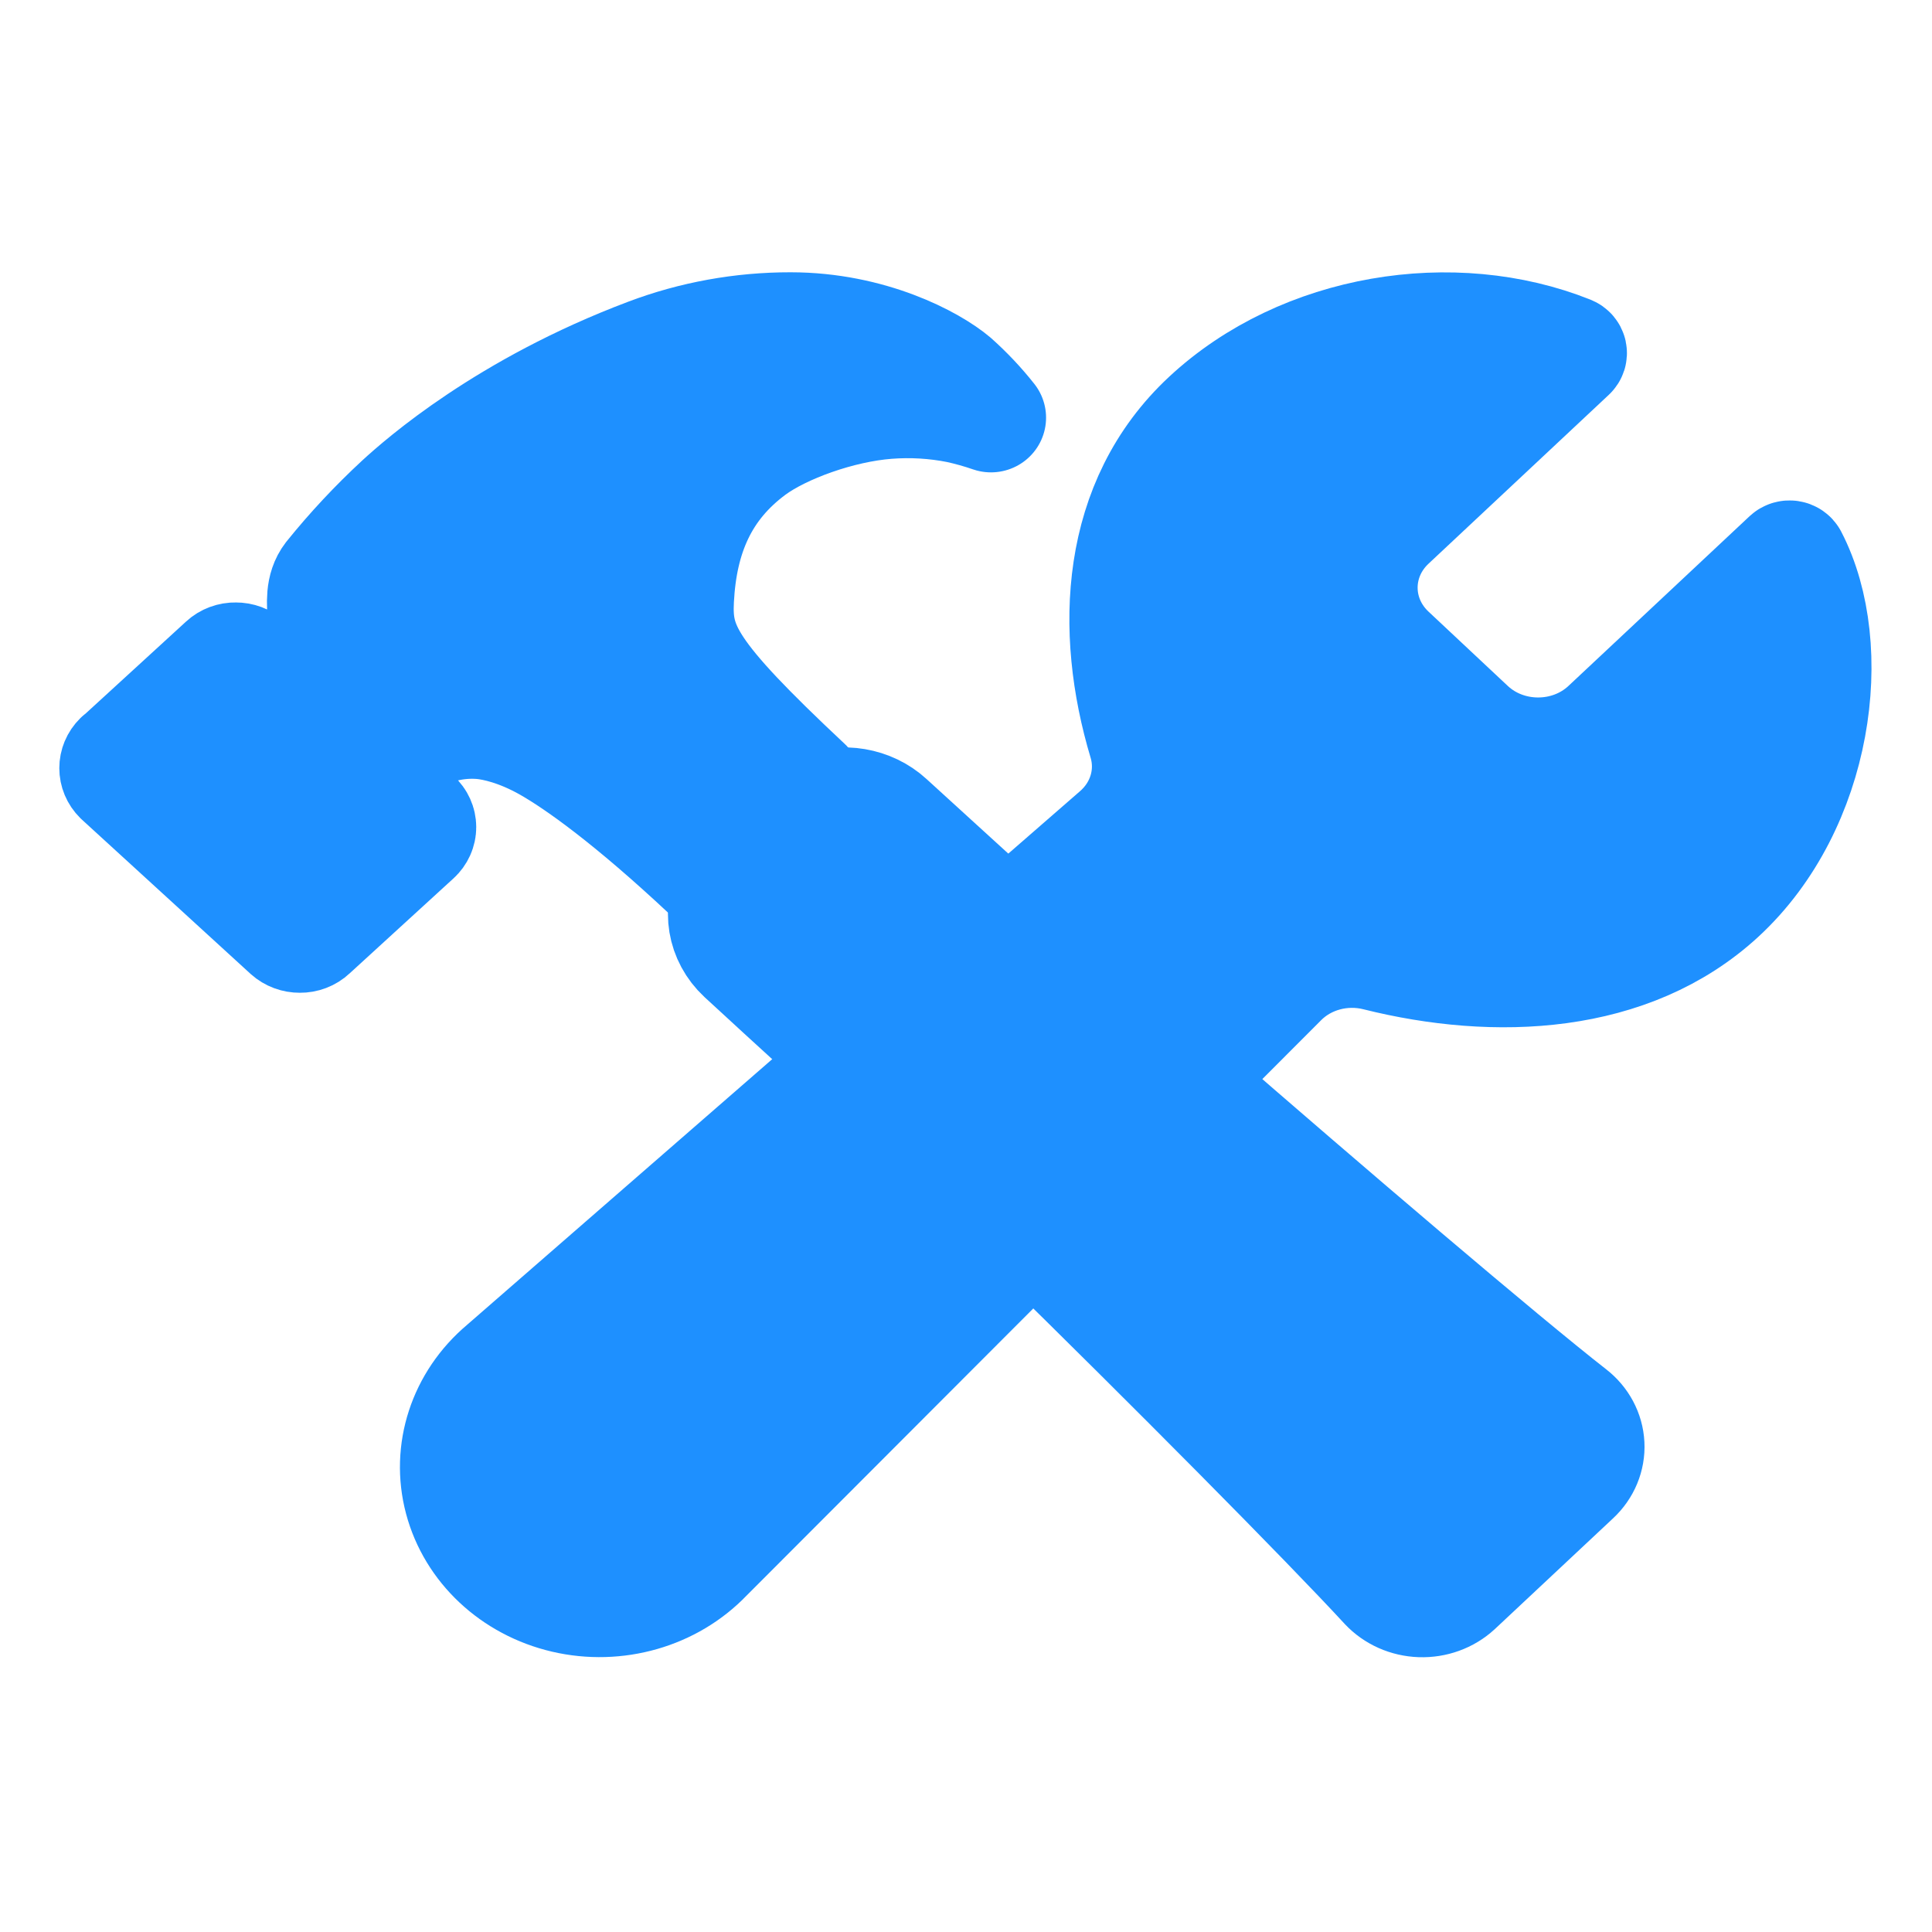
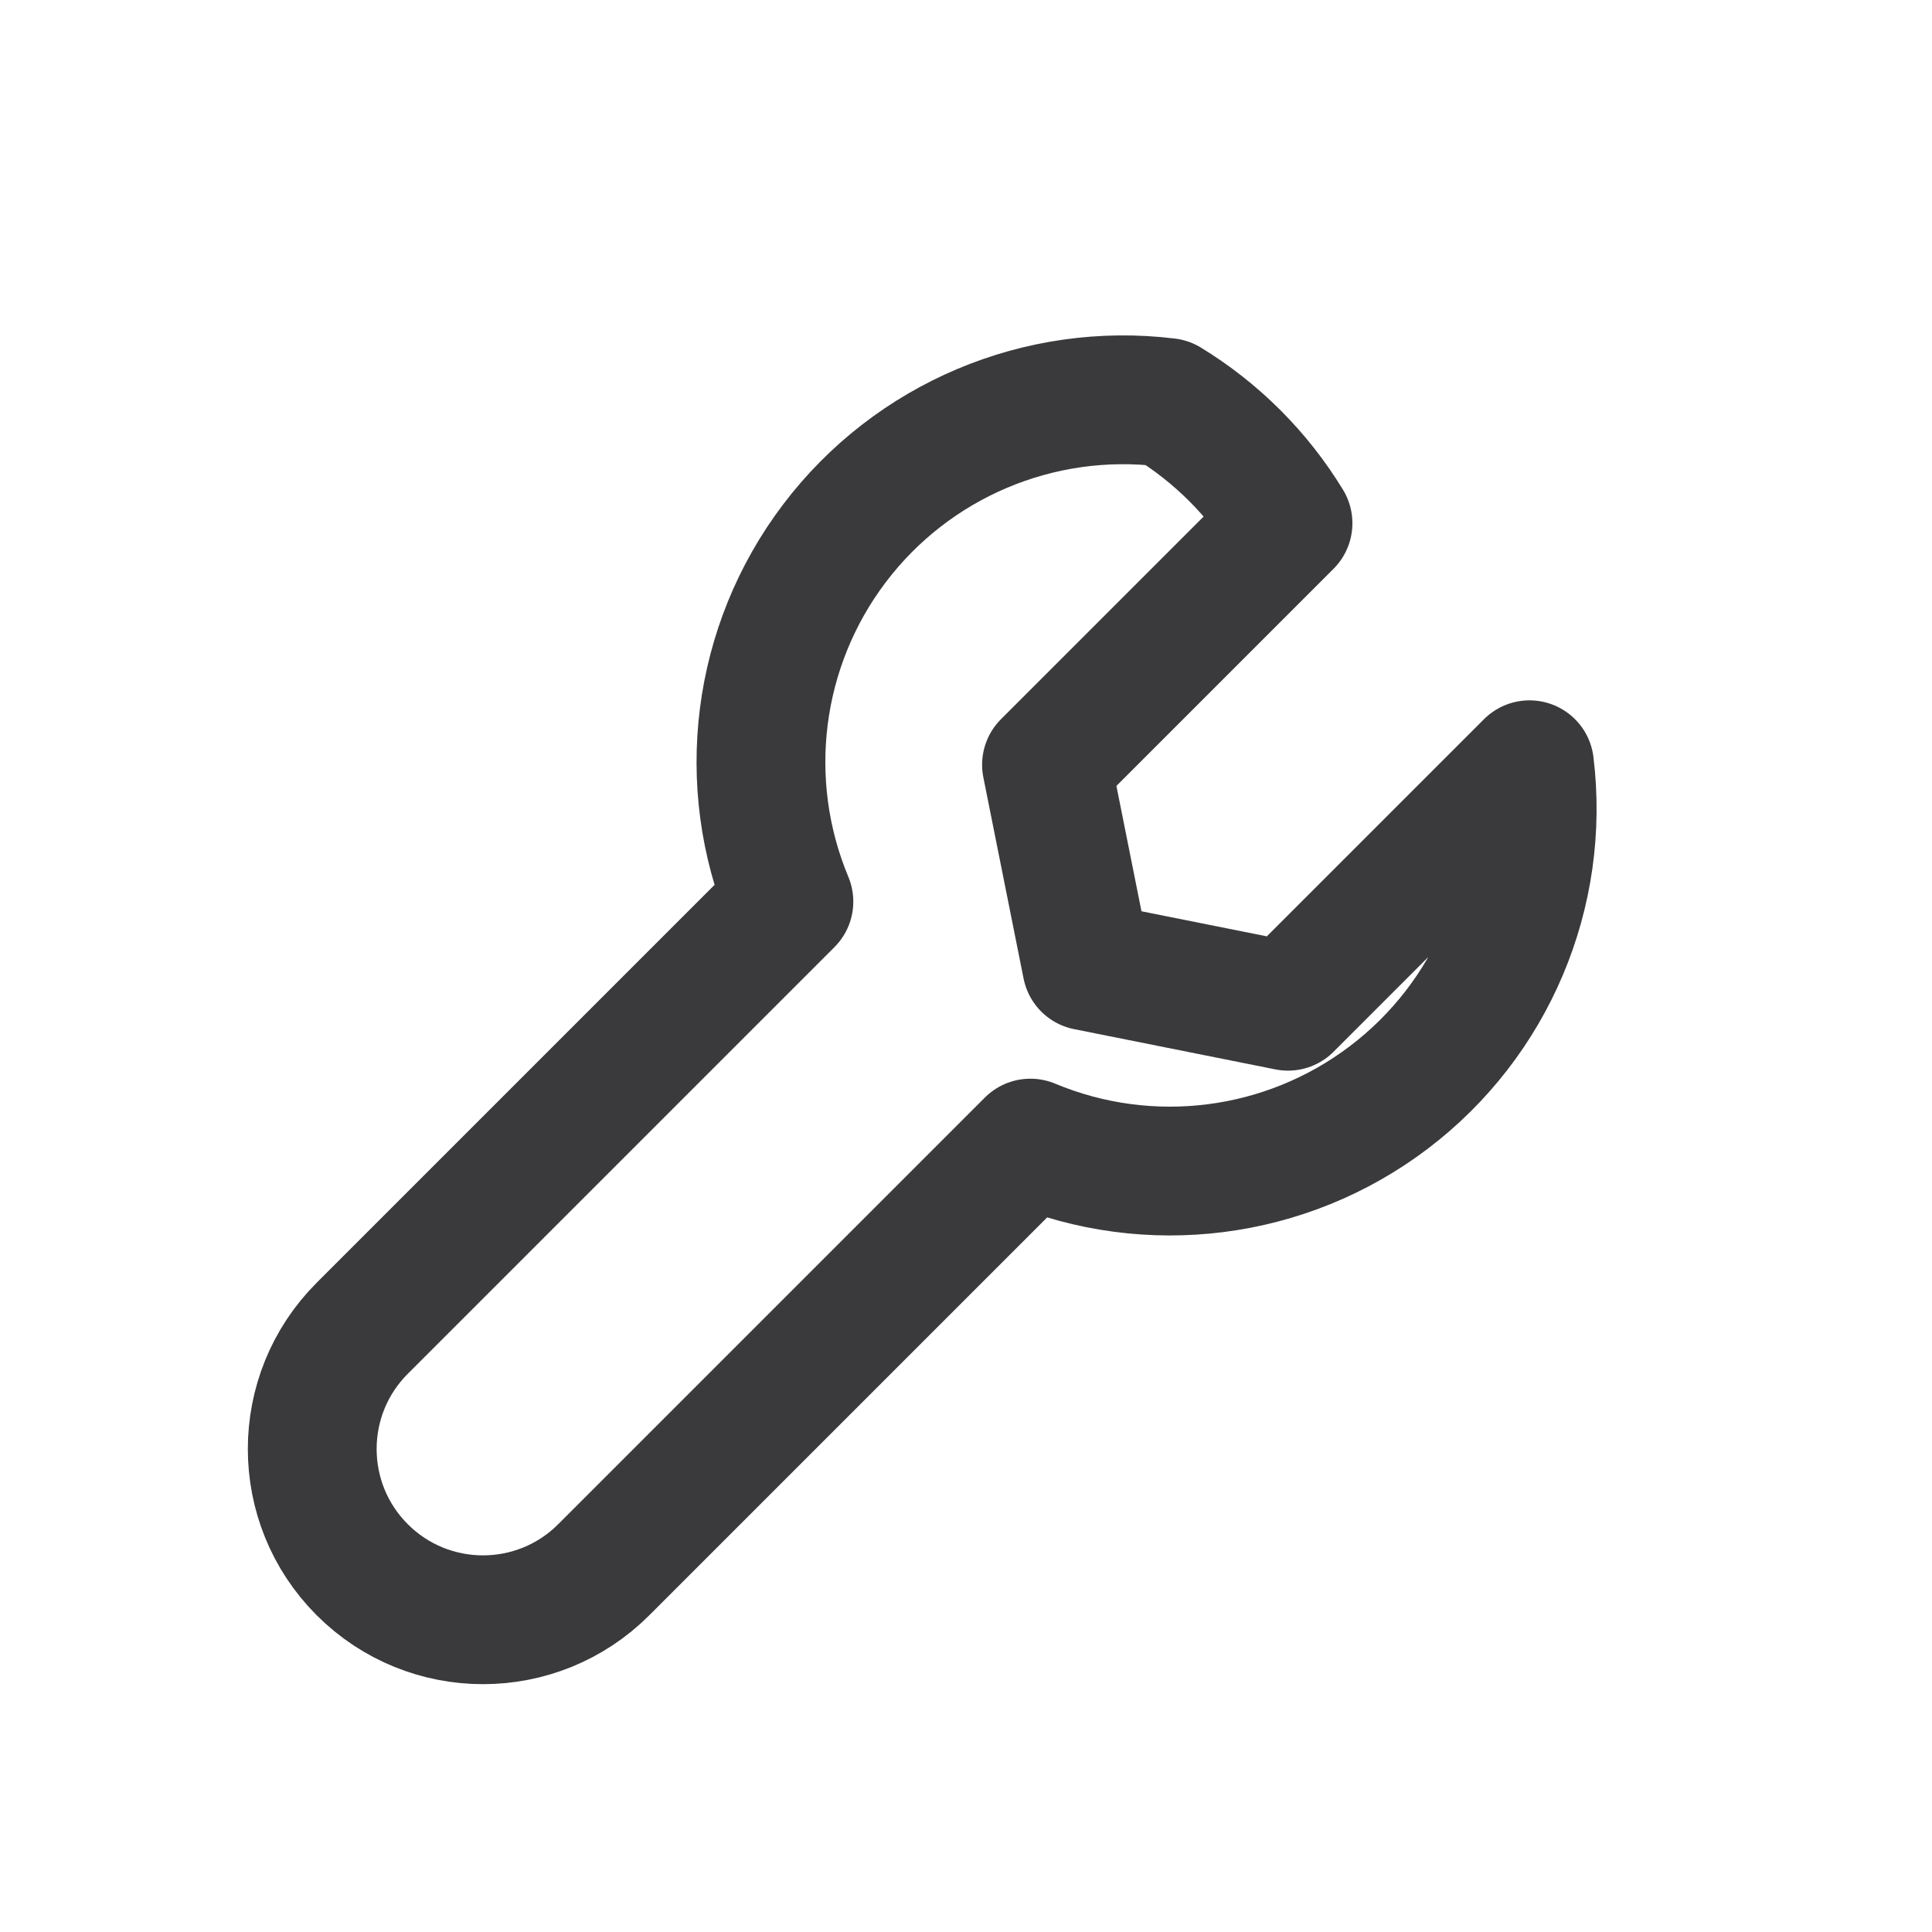
- <svg xmlns="http://www.w3.org/2000/svg" height="32" viewBox="0 0 32 32" width="32">
-   <g fill="#1e90ff" stroke="#1e90ff" stroke-linecap="round" stroke-width="1.821" transform="matrix(1.002153 0 0 .9952124 -.039681 .049768)">
-     <path d="m14.121 17.554c-1.024-.94-1.494-1.377-1.816-1.675a1.069 1.008 0 0 1 -.195-1.18 1.216 1.148 0 0 1 .205-.255l.919-.845a1.093 1.032 0 0 1 .33-.214 1.061 1.001 0 0 1 1.172.2c.319.292.904.829 1.958 1.798m2.882 2.575c2.4 2.106 5.31 4.603 6.446 5.496a.789.744 0 0 1 .055 1.101l-1.956 1.845a.82.774 0 0 1 -1.189-.042c-.969-1.06-3.58-3.71-5.817-5.915" stroke-linejoin="round" />
-     <path d="m26.583 12.032a1.592 1.502 0 0 1 -2.244 0l-1.317-1.243a1.591 1.501 0 0 1 0-2.117l2.982-2.813a.05.047 0 0 0 -.015-.076c-1.924-.777-4.42-.382-6.004 1.102-1.516 1.42-1.603 3.553-1.047 5.418a1.582 1.493 0 0 1 -.449 1.5l-10.137 8.887a2.388 2.253 0 1 0 3.373 3.181l9.501-9.581a1.582 1.493 0 0 1 1.569-.426c1.961.494 4.189.401 5.688-.992 1.611-1.497 1.958-4.143 1.178-5.657a.05.047 0 0 0 -.08-.012z" stroke-miterlimit="10" />
-     <path d="m2.011 12.551 1.723-1.589a.276.26 0 0 1 .2-.075.284.268 0 0 1 .2.075.578.545 0 0 0 .48.153c.224-.023.464-.088.619-.228.352-.321-.055-.953.254-1.357a12.129 11.444 0 0 1 1.159-1.249c.352-.325 1.749-1.566 4.096-2.457a6.288 5.932 0 0 1 2.363-.432c1.324 0 2.344.553 2.711.866a5.247 4.95 0 0 1 .602.643 4.624 4.363 0 0 0 -.54-.153 4.033 3.805 0 0 0 -1.172-.07c-.781.06-1.723.401-2.227.774-.814.608-1.164 1.422-1.219 2.472-.04.781.159 1.222 2.115 3.068a.387.365 0 0 1 -.02.506l-1.068.995a.403.38 0 0 1 -.559.005c-1.286-1.213-2.148-1.829-2.637-2.11-.489-.28-.883-.359-1.072-.379a1.808 1.705 0 0 0 -1.071.214.667.63 0 0 0 -.155.111.829.782 0 0 0 .025 1.11l.1.088a.271.256 0 0 1 0 .367l-1.722 1.586a.276.26 0 0 1 -.2.077.285.269 0 0 1 -.2-.075l-2.787-2.567a.286.27 0 0 1 0-.372z" stroke-linejoin="round" />
-   </g>
+ <svg xmlns="http://www.w3.org/2000/svg" viewBox="0 0 24 24" width="24" height="24">
+   <path d="M14.5 5 A4.5 4.5 0 0 0 9.8 11.2 L4.5 16.5 A2 2 0 0 0 7.5 19.5 L12.8 14.2 A4.5 4.5 0 0 0 19 9.5 L16 12.5 L13.5 12 L13 9.5 L16 6.5 A4.5 4.5 0 0 0 14.5 5 Z" fill="none" stroke="#3A3A3C" stroke-width="1.6" stroke-linecap="round" stroke-linejoin="round" />
</svg>
